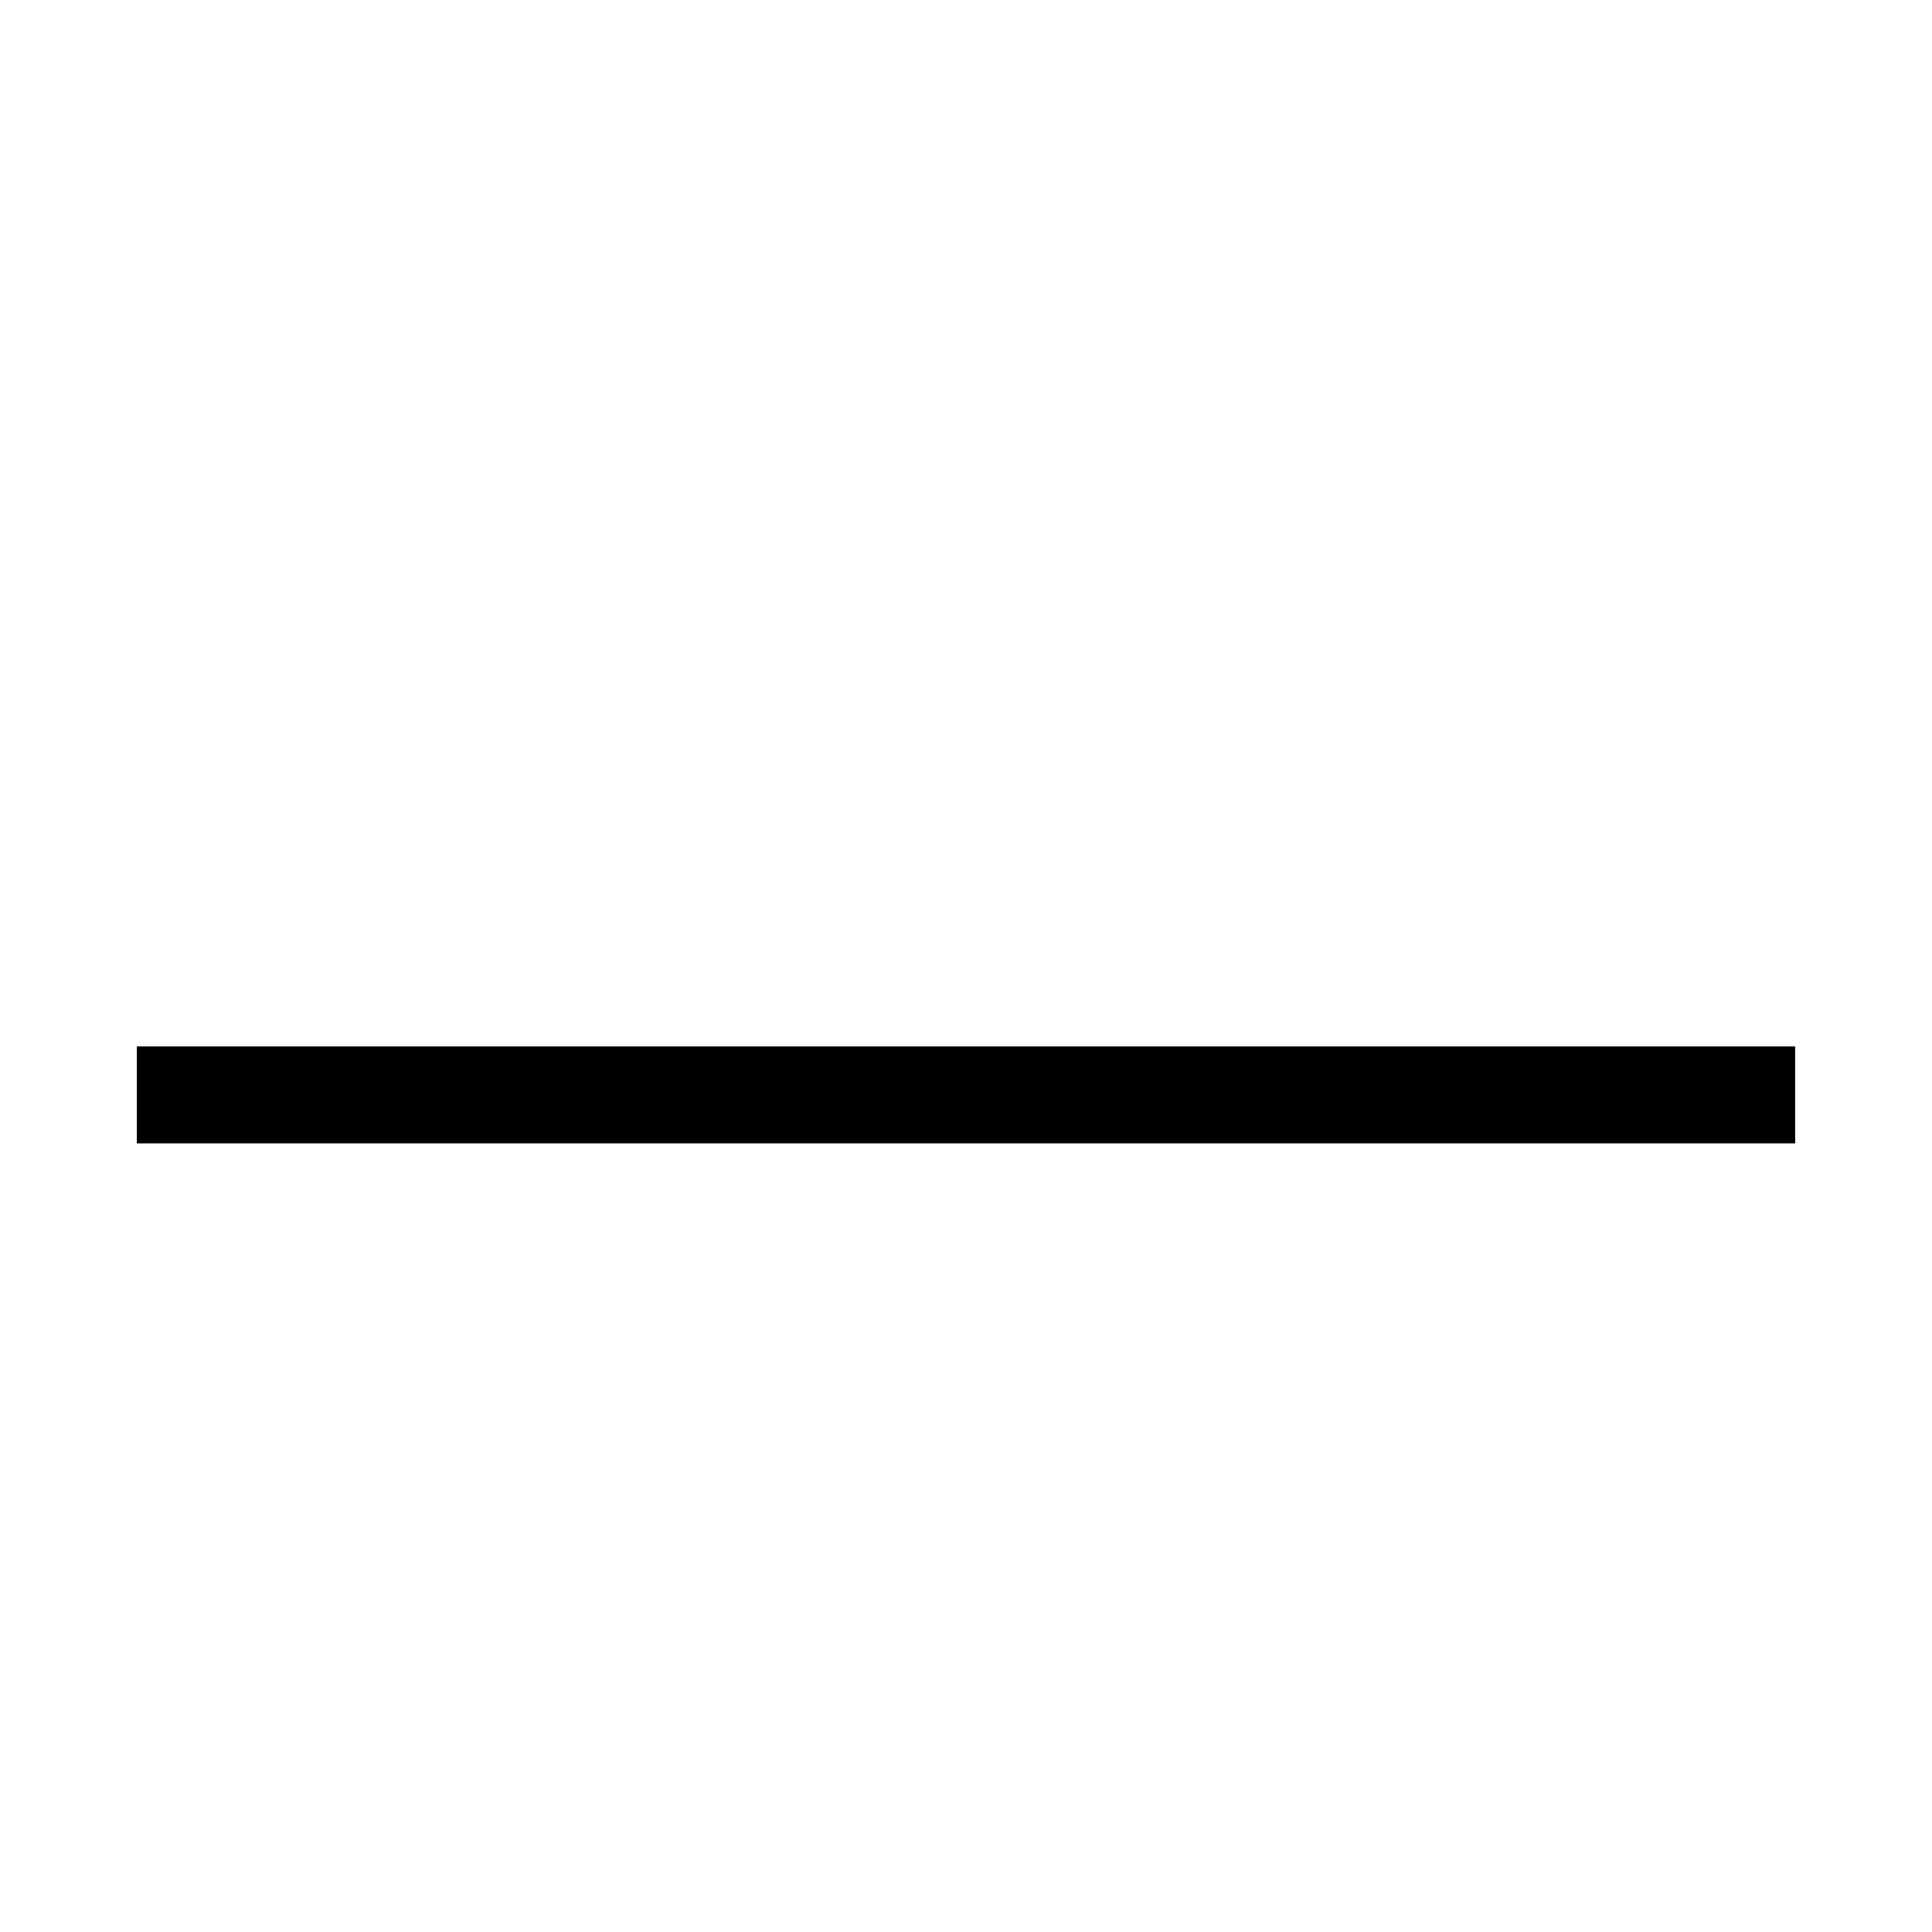
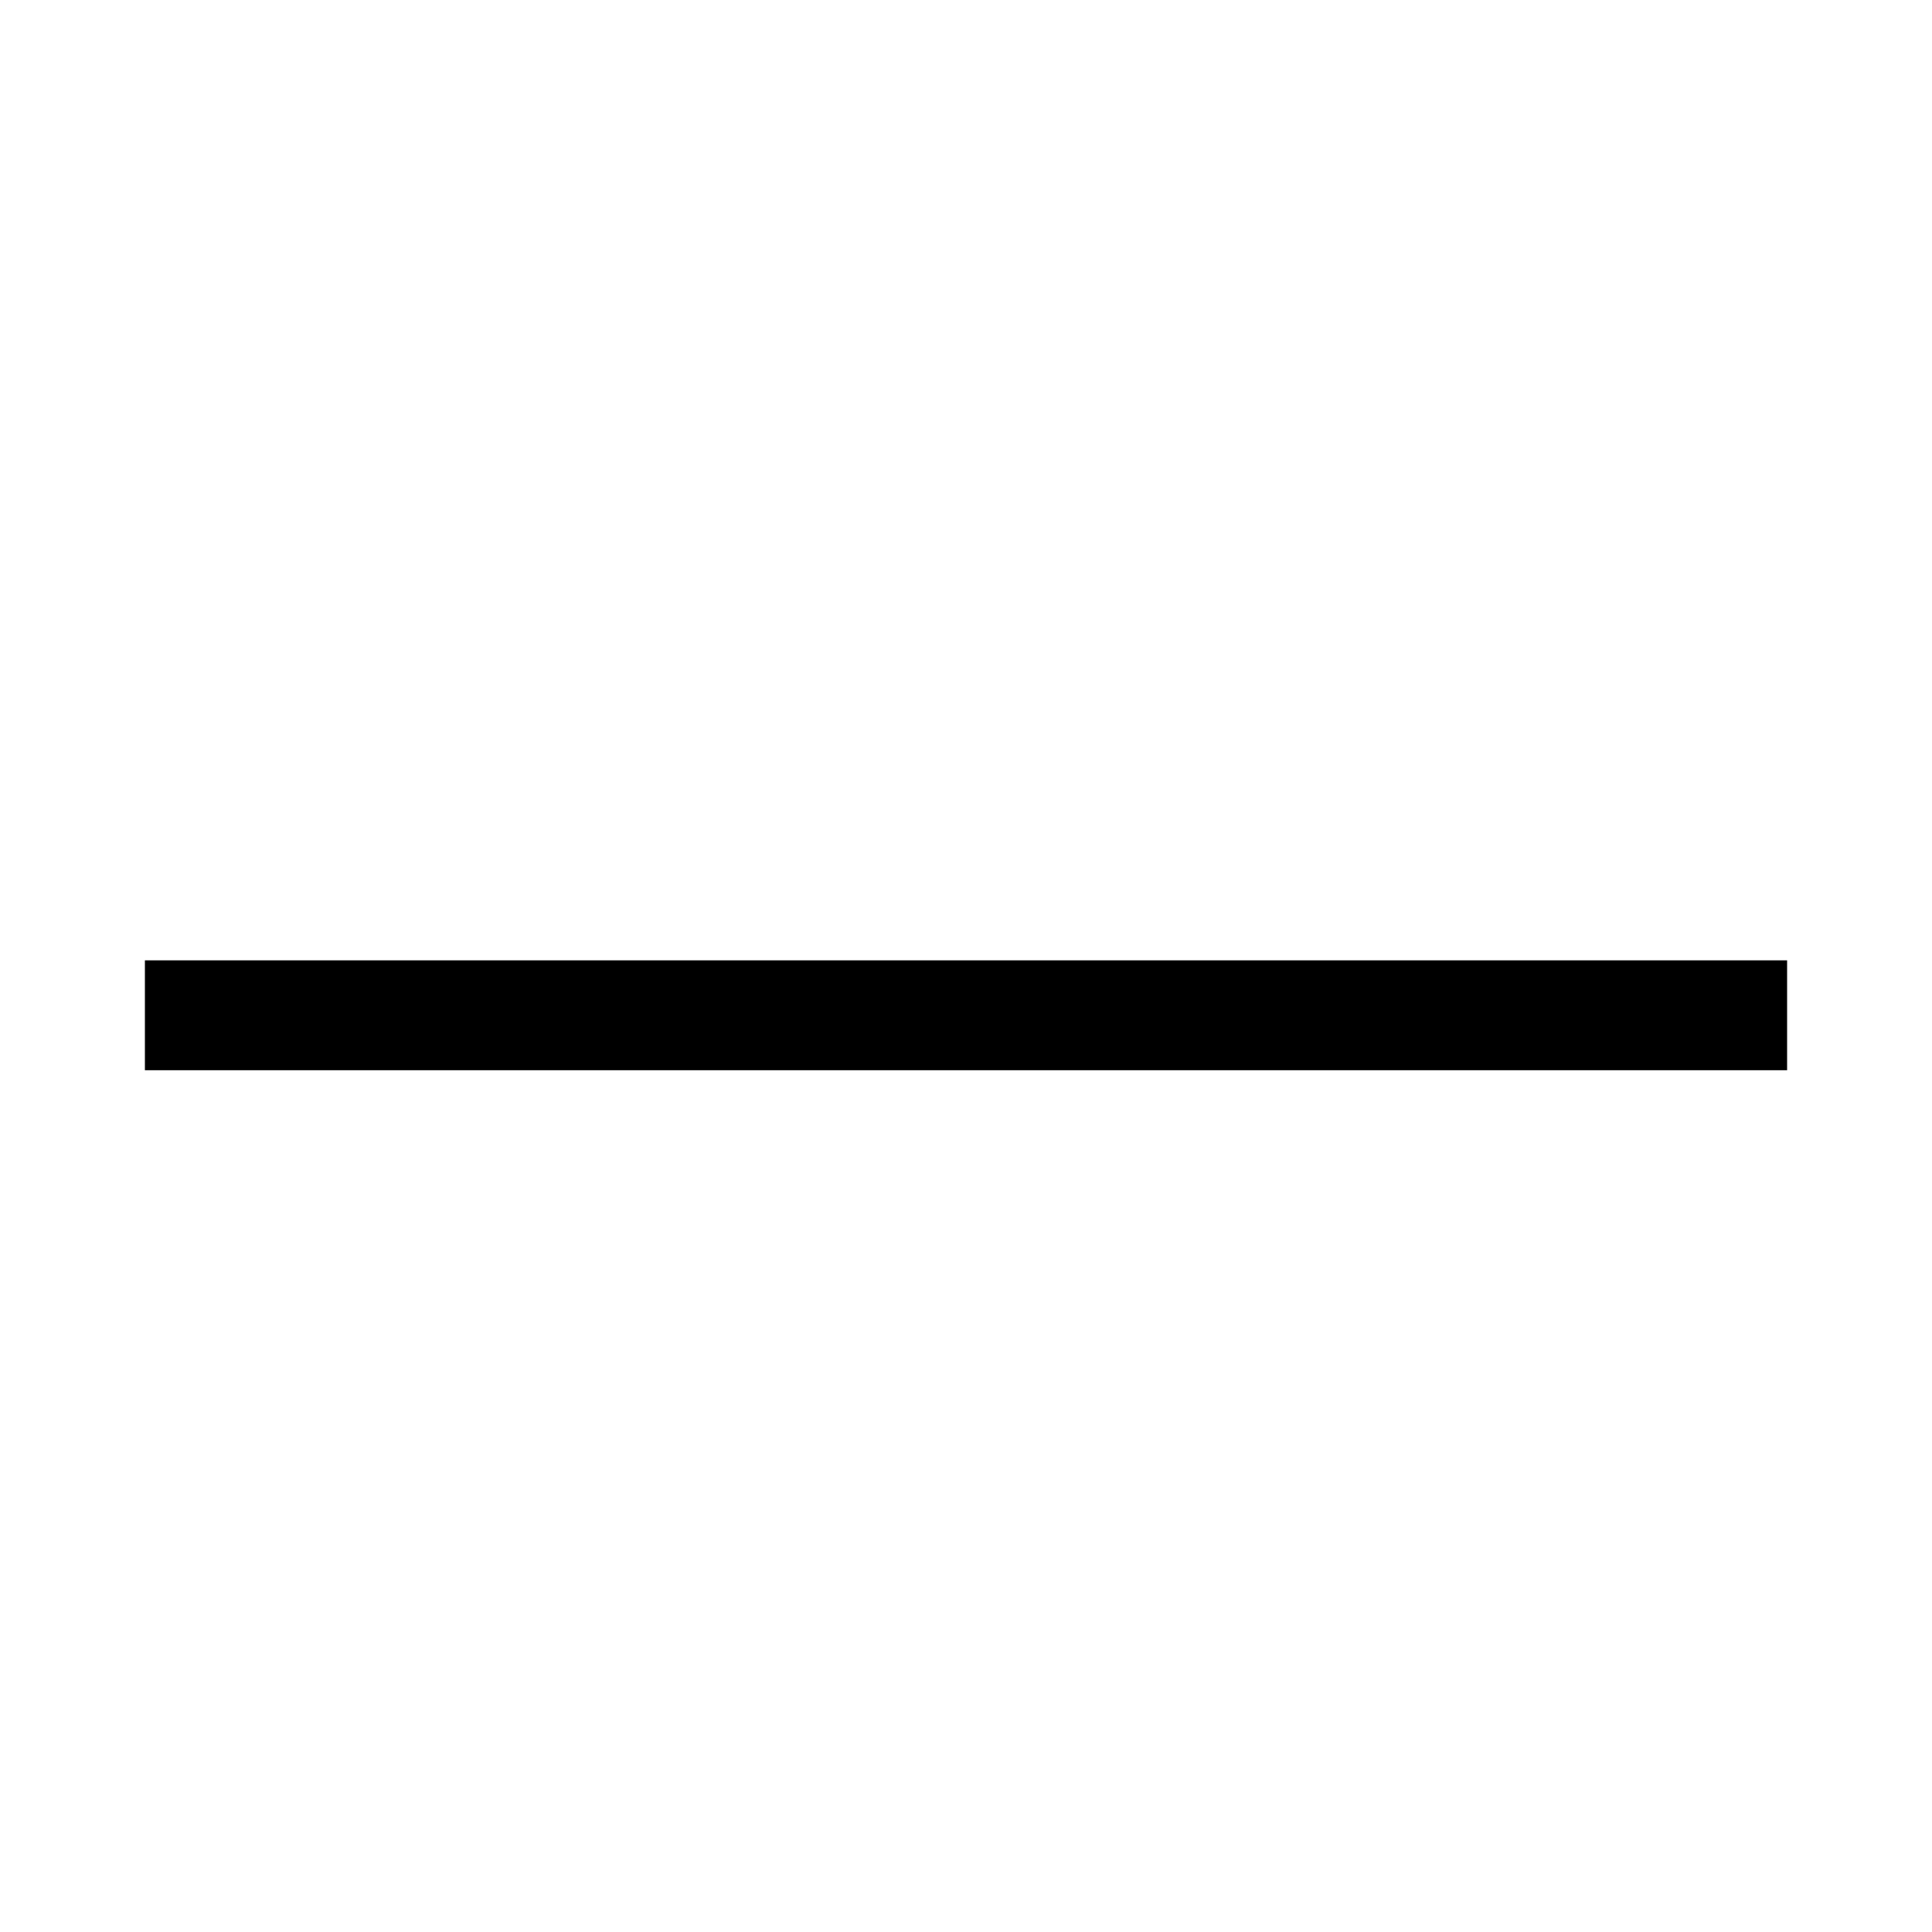
<svg xmlns="http://www.w3.org/2000/svg" viewBox="0 0 100 100">
  <style>
    .symbol {
      fill: #000;
      text-anchor: middle;
      dominant-baseline: middle;
-       font-family: serif;
+       font-family: Arial, sans-serif;
    }
  </style>
  <text x="50" y="50" font-size="85" class="symbol">—</text>
</svg>
